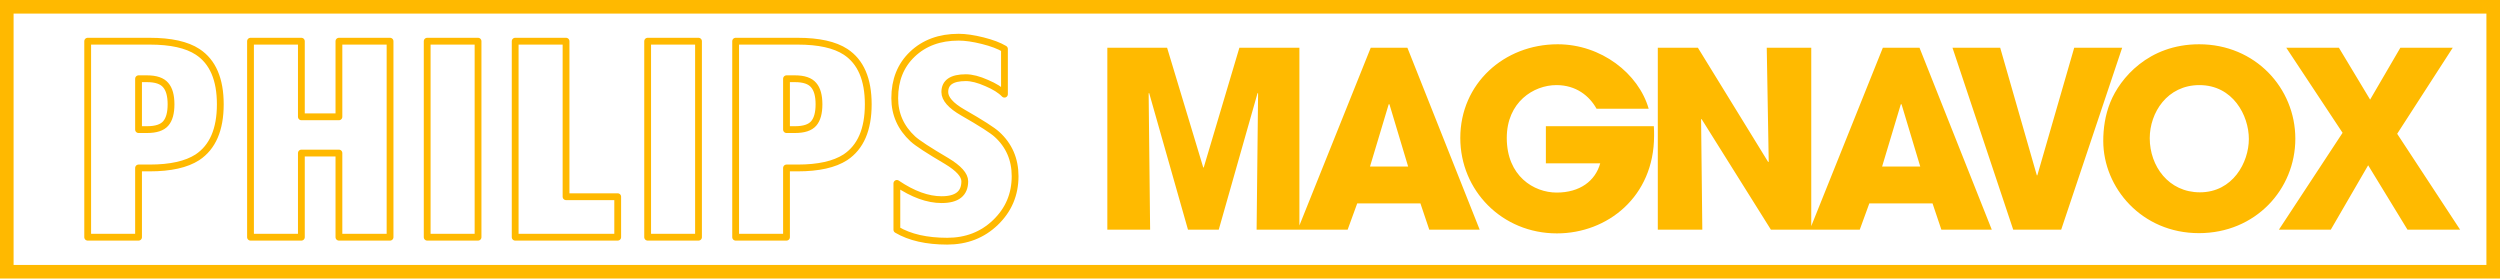
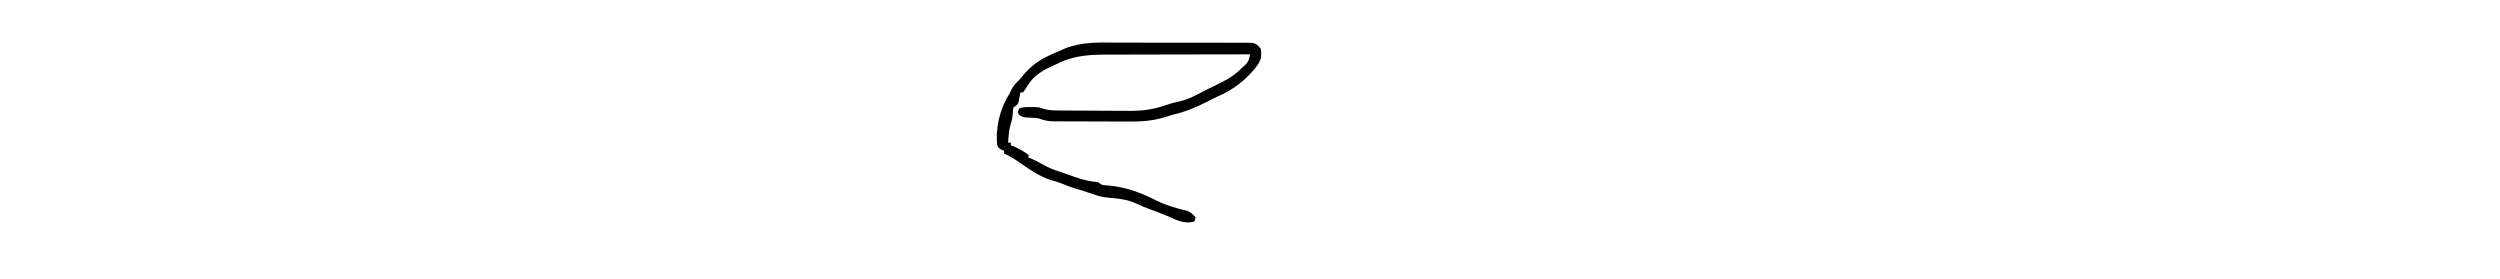
- <svg xmlns="http://www.w3.org/2000/svg" width="1840" height="205" viewBox="0 0 1840 205" version="1.1" id="svg1" xml:space="preserve">
-   <defs id="defs1" />
-   <g id="layer2" style="fill:none;stroke:#ffb900;stroke-width:5;stroke-dasharray:none;stroke-opacity:1" transform="translate(2.5,2.5)">
-     <rect style="opacity:1;fill:none;fill-opacity:1;stroke:#ffb900;stroke-width:10;stroke-linecap:square;stroke-dasharray:none;stroke-opacity:1" id="rect1" width="1830" height="195" x="2.5" y="2.5" />
-     <path d="m 159.642,74.271 q 0,27.832 -16.856,39.004 -12.152,7.84 -35.084,7.84 h -8.232 v 50.96 h -37.436 V 27.819 H 107.702 q 23.324,0 35.28,7.84 16.66,10.976 16.66,38.612 z m -36.26,0 q 0,-9.604 -3.92,-14.112 -3.92,-4.704 -13.72,-4.704 h -6.272 v 37.436 H 105.742 q 9.8,0 13.72,-4.508 3.92,-4.508 3.92,-14.112 z M 284.578,172.075 h -37.632 v -61.936 h -27.636 v 61.936 h -37.436 V 27.819 h 37.436 v 55.664 h 27.636 v -55.664 h 37.632 z m 64.764,0 h -37.436 V 27.819 h 37.436 z m 102.788,0 h -75.46 V 27.819 h 37.436 V 142.283 h 38.024 z m 59.472,0 h -37.436 V 27.819 h 37.436 z M 636.539,74.271 q 0,27.832 -16.856,39.004 -12.152,7.84 -35.084,7.84 h -8.232 v 50.96 h -37.436 V 27.819 h 45.668 q 23.324,0 35.28,7.84 16.66,10.976 16.66,38.612 z m -36.26,0 q 0,-9.604 -3.92,-14.112 -3.92,-4.704 -13.72,-4.704 h -6.272 v 37.436 h 6.272 q 9.8,0 13.72,-4.508 3.92,-4.508 3.92,-14.112 z M 744.619,127.191 q 0,20.188 -14.504,34.104 -14.308,13.72 -35.476,13.72 -22.736,0 -37.044,-8.428 v -34.104 q 17.64,11.956 32.928,11.956 17.052,0 17.052,-13.524 0,-6.86 -13.328,-14.896 -19.992,-11.76 -24.892,-16.268 -13.328,-12.348 -13.328,-29.988 0,-19.992 12.936,-32.34 13.132,-12.544 34.104,-12.544 7.448,0 17.64,2.548 10.192,2.548 16.072,6.076 v 33.32 q -4.312,-4.508 -13.132,-8.232 -8.82,-3.92 -15.288,-3.92 -15.484,0 -15.484,10.584 0,7.448 13.328,15.092 20.188,11.564 25.088,16.072 13.328,12.152 13.328,30.772 z" id="text1" style="font-size:196px;font-family:SwankGothicW90-Condensed;-inkscape-font-specification:SwankGothicW90-Condensed;letter-spacing:14px;word-spacing:0px;stroke-linecap:square;stroke-linejoin:round" aria-label="PHILIPS" />
-     <path d="m 812.495,166.56 h 31.494 l -1.086,-100.274 0.362,-0.362 28.598,100.636 h 22.625 l 28.598,-100.636 0.362,0.362 -1.086,100.274 h 31.494 V 32.62 h -44.164 l -26.245,88.147 h -0.362 l -26.607,-88.147 h -43.983 z m 230.436,-19.367 6.516,19.367 h 37.105 l -53.214,-133.94 h -26.969 L 952.612,166.56 h 36.743 l 7.059,-19.367 z m -23.349,-72.943 h 0.362 0.181 l 13.756,45.793 h -28.055 z m 115.682,16.109 V 117.69 h 40.001 c -3.62,13.032 -15.023,21.539 -32.037,21.539 -16.833,0 -36.743,-12.127 -36.743,-40.182 0,-26.426 19.729,-38.915 36.562,-38.915 14.48,0 24.254,7.964 29.503,17.376 h 38.372 c -7.421,-25.883 -34.933,-47.422 -66.97,-47.422 -39.458,0 -71.676,28.96 -71.676,68.961 0,38.553 30.589,70.228 71.133,70.228 37.105,0 71.495,-26.969 71.495,-71.857 0,-2.715 0,-4.706 -0.181,-7.059 z m 82.378,76.201 h 32.761 l -0.905,-81.269 0.362,-0.181 51.042,81.45 h 29.684 V 32.62 h -32.761 l 1.448,83.803 -0.362,0.362 -51.766,-84.165 h -29.503 z m 202.2,-19.367 6.516,19.367 h 37.105 L 1410.249,32.62 H 1383.28 L 1329.523,166.56 h 36.743 l 7.059,-19.367 z m -23.349,-72.943 h 0.362 0.181 l 13.756,45.793 h -28.055 z m 38.033,-41.63 44.707,133.94 h 35.295 l 44.888,-133.94 h -35.295 l -27.15,93.939 h -0.362 l -26.969,-93.939 z m 116.225,40.001 c -3.982,9.774 -5.249,19.729 -5.249,28.598 0,34.39 28.236,67.875 70.409,67.875 41.63,0 70.952,-32.218 70.952,-69.504 0,-37.286 -29.503,-69.504 -70.771,-69.504 -37.467,0 -58.282,25.159 -65.341,42.535 z m 28.96,26.607 c 0,-18.824 12.851,-39.096 36.562,-39.096 24.616,0 36.381,22.263 36.381,39.639 0,17.195 -11.765,39.277 -36.019,39.277 -22.987,0 -36.924,-19.186 -36.924,-39.82 z m 184.462,-66.608 -22.263,38.191 -22.987,-38.191 h -38.734 l 41.449,62.626 -46.879,71.314 h 38.191 l 27.512,-47.422 28.96,47.422 h 38.734 l -46.336,-70.59 40.906,-63.35 z" id="text2" style="font-weight:bold;font-size:181px;font-family:'ITC Avant Garde Gothic';-inkscape-font-specification:'ITC Avant Garde Gothic Bold';letter-spacing:-15px;word-spacing:0px;fill:#ffba00;stroke:none;stroke-linecap:square;stroke-linejoin:round" aria-label="MAGNAVOX" />
-   </g>
+ <svg xmlns="http://www.w3.org/2000/svg" version="1.1" width="1840" height="205">
+   <path d="M0 0 C3.535 0.017 7.07 0.008 10.604 0.002 C16.524 -0.002 22.444 0.014 28.363 0.042 C35.201 0.074 42.038 0.074 48.876 0.057 C55.481 0.041 62.085 0.047 68.689 0.064 C71.491 0.071 74.293 0.07 77.094 0.063 C80.996 0.054 84.897 0.078 88.798 0.105 C89.957 0.099 91.116 0.092 92.31 0.085 C93.371 0.098 94.431 0.111 95.524 0.124 C96.445 0.127 97.366 0.13 98.315 0.133 C101.564 0.804 102.758 2.037 104.764 4.639 C105.583 10.991 104.643 13.423 100.764 18.639 C92.722 28.308 84.308 34.729 72.827 39.713 C69.963 40.998 67.189 42.44 64.402 43.881 C56.461 47.975 48.783 51.027 40.074 53.039 C38.334 53.491 36.616 54.026 34.913 54.601 C25.021 57.83 16.078 58.197 5.764 58.1 C4.072 58.097 2.38 58.096 0.688 58.097 C-2.828 58.094 -6.344 58.077 -9.861 58.05 C-14.357 58.016 -18.853 58.009 -23.35 58.01 C-26.831 58.01 -30.313 57.999 -33.794 57.984 C-35.452 57.978 -37.111 57.974 -38.77 57.972 C-41.083 57.968 -43.396 57.951 -45.709 57.929 C-47.021 57.922 -48.333 57.914 -49.686 57.906 C-53.209 57.641 -55.937 56.851 -59.236 55.639 C-62.338 55.33 -65.415 55.202 -68.529 55.08 C-71.51 54.594 -72.417 53.983 -74.236 51.639 C-73.906 50.649 -73.576 49.659 -73.236 48.639 C-70.446 47.243 -68.099 47.469 -64.986 47.451 C-63.867 47.437 -62.748 47.423 -61.595 47.408 C-58.236 47.639 -58.236 47.639 -55.483 48.634 C-51.814 49.769 -48.762 49.913 -44.924 49.945 C-44.217 49.953 -43.511 49.962 -42.783 49.97 C-40.457 49.994 -38.132 50.003 -35.806 50.01 C-34.172 50.019 -32.537 50.028 -30.903 50.037 C-27.475 50.054 -24.047 50.061 -20.619 50.064 C-16.271 50.07 -11.924 50.107 -7.576 50.153 C-4.195 50.183 -0.815 50.19 2.566 50.191 C4.166 50.195 5.766 50.207 7.366 50.228 C17.384 50.35 25.845 49.231 35.302 45.841 C38.453 44.747 41.497 43.974 44.764 43.326 C51.945 41.599 58.177 38.151 64.664 34.724 C66.777 33.632 68.911 32.601 71.061 31.584 C78.518 28.041 84.936 24.628 90.764 18.639 C91.733 17.772 92.703 16.906 93.701 16.014 C95.966 13.406 96.238 11.968 96.764 8.639 C80.612 8.629 64.46 8.654 48.308 8.719 C40.806 8.748 33.305 8.767 25.804 8.759 C19.258 8.752 12.713 8.766 6.167 8.805 C2.708 8.825 -0.75 8.835 -4.21 8.819 C-19.018 8.759 -31.831 8.826 -45.236 15.639 C-46.062 16.009 -46.888 16.379 -47.739 16.761 C-55.061 20.087 -61.83 23.716 -66.236 30.639 C-66.81 31.515 -66.81 31.515 -67.396 32.408 C-67.756 32.959 -68.116 33.509 -68.486 34.076 C-69.352 35.345 -69.352 35.345 -70.236 36.639 C-70.896 36.639 -71.556 36.639 -72.236 36.639 C-72.346 37.265 -72.455 37.892 -72.568 38.537 C-72.727 39.354 -72.885 40.172 -73.049 41.014 C-73.199 41.826 -73.35 42.638 -73.506 43.475 C-74.236 45.639 -74.236 45.639 -77.236 47.639 C-77.744 49.632 -77.744 49.632 -77.799 51.889 C-78.019 54.719 -78.295 56.808 -79.236 59.514 C-80.714 64.134 -80.91 68.817 -81.236 73.639 C-80.576 73.639 -79.916 73.639 -79.236 73.639 C-79.236 74.299 -79.236 74.959 -79.236 75.639 C-78.576 75.866 -77.916 76.092 -77.236 76.326 C-73.35 78.027 -69.599 80.035 -66.236 82.639 C-66.236 83.299 -66.236 83.959 -66.236 84.639 C-65.519 84.908 -64.803 85.178 -64.064 85.455 C-61.223 86.644 -58.655 88.043 -55.986 89.576 C-52.022 91.758 -48.272 93.491 -43.947 94.787 C-41.669 95.503 -39.45 96.284 -37.213 97.115 C-29.801 99.854 -23.174 102.091 -15.236 102.639 C-13.751 103.629 -13.751 103.629 -12.236 104.639 C-10.065 105.024 -10.065 105.024 -7.674 105.139 C5.396 106.272 16.676 110.454 28.307 116.447 C35.346 119.86 42.74 122.028 50.354 123.732 C53.248 124.821 54.736 126.342 56.764 128.639 C56.434 129.629 56.104 130.619 55.764 131.639 C48.879 133.79 42.689 130.715 36.514 127.842 C32.293 125.995 27.966 124.447 23.642 122.859 C19.98 121.504 16.417 120.071 12.889 118.389 C6.587 115.512 0.057 114.698 -6.799 114.201 C-11.034 113.853 -14.608 113.058 -18.584 111.592 C-22.801 110.076 -27.099 108.819 -31.389 107.528 C-34.66 106.523 -37.814 105.433 -40.947 104.053 C-43.609 102.908 -45.937 102.153 -48.736 101.514 C-58.801 98.609 -67.794 91.698 -76.361 85.857 C-78.895 84.21 -81.494 82.904 -84.236 81.639 C-84.236 80.979 -84.236 80.319 -84.236 79.639 C-84.875 79.35 -85.515 79.061 -86.174 78.764 C-88.236 77.639 -88.236 77.639 -89.236 75.639 C-90.778 62.897 -87.252 48.281 -80.236 37.639 C-79.72 36.546 -79.205 35.452 -78.674 34.326 C-77.14 31.459 -75.594 29.865 -73.236 27.639 C-71.576 25.718 -69.938 23.781 -68.31 21.834 C-63.202 16.427 -58.011 12.632 -51.236 9.576 C-50.583 9.264 -49.929 8.951 -49.256 8.629 C-47.834 7.972 -46.397 7.348 -44.948 6.754 C-43.116 6 -41.3 5.204 -39.504 4.369 C-26.766 -0.806 -13.544 -0.08 0 0 Z " fill="#000000" transform="translate(823.2361,31.3613)" />
</svg>
